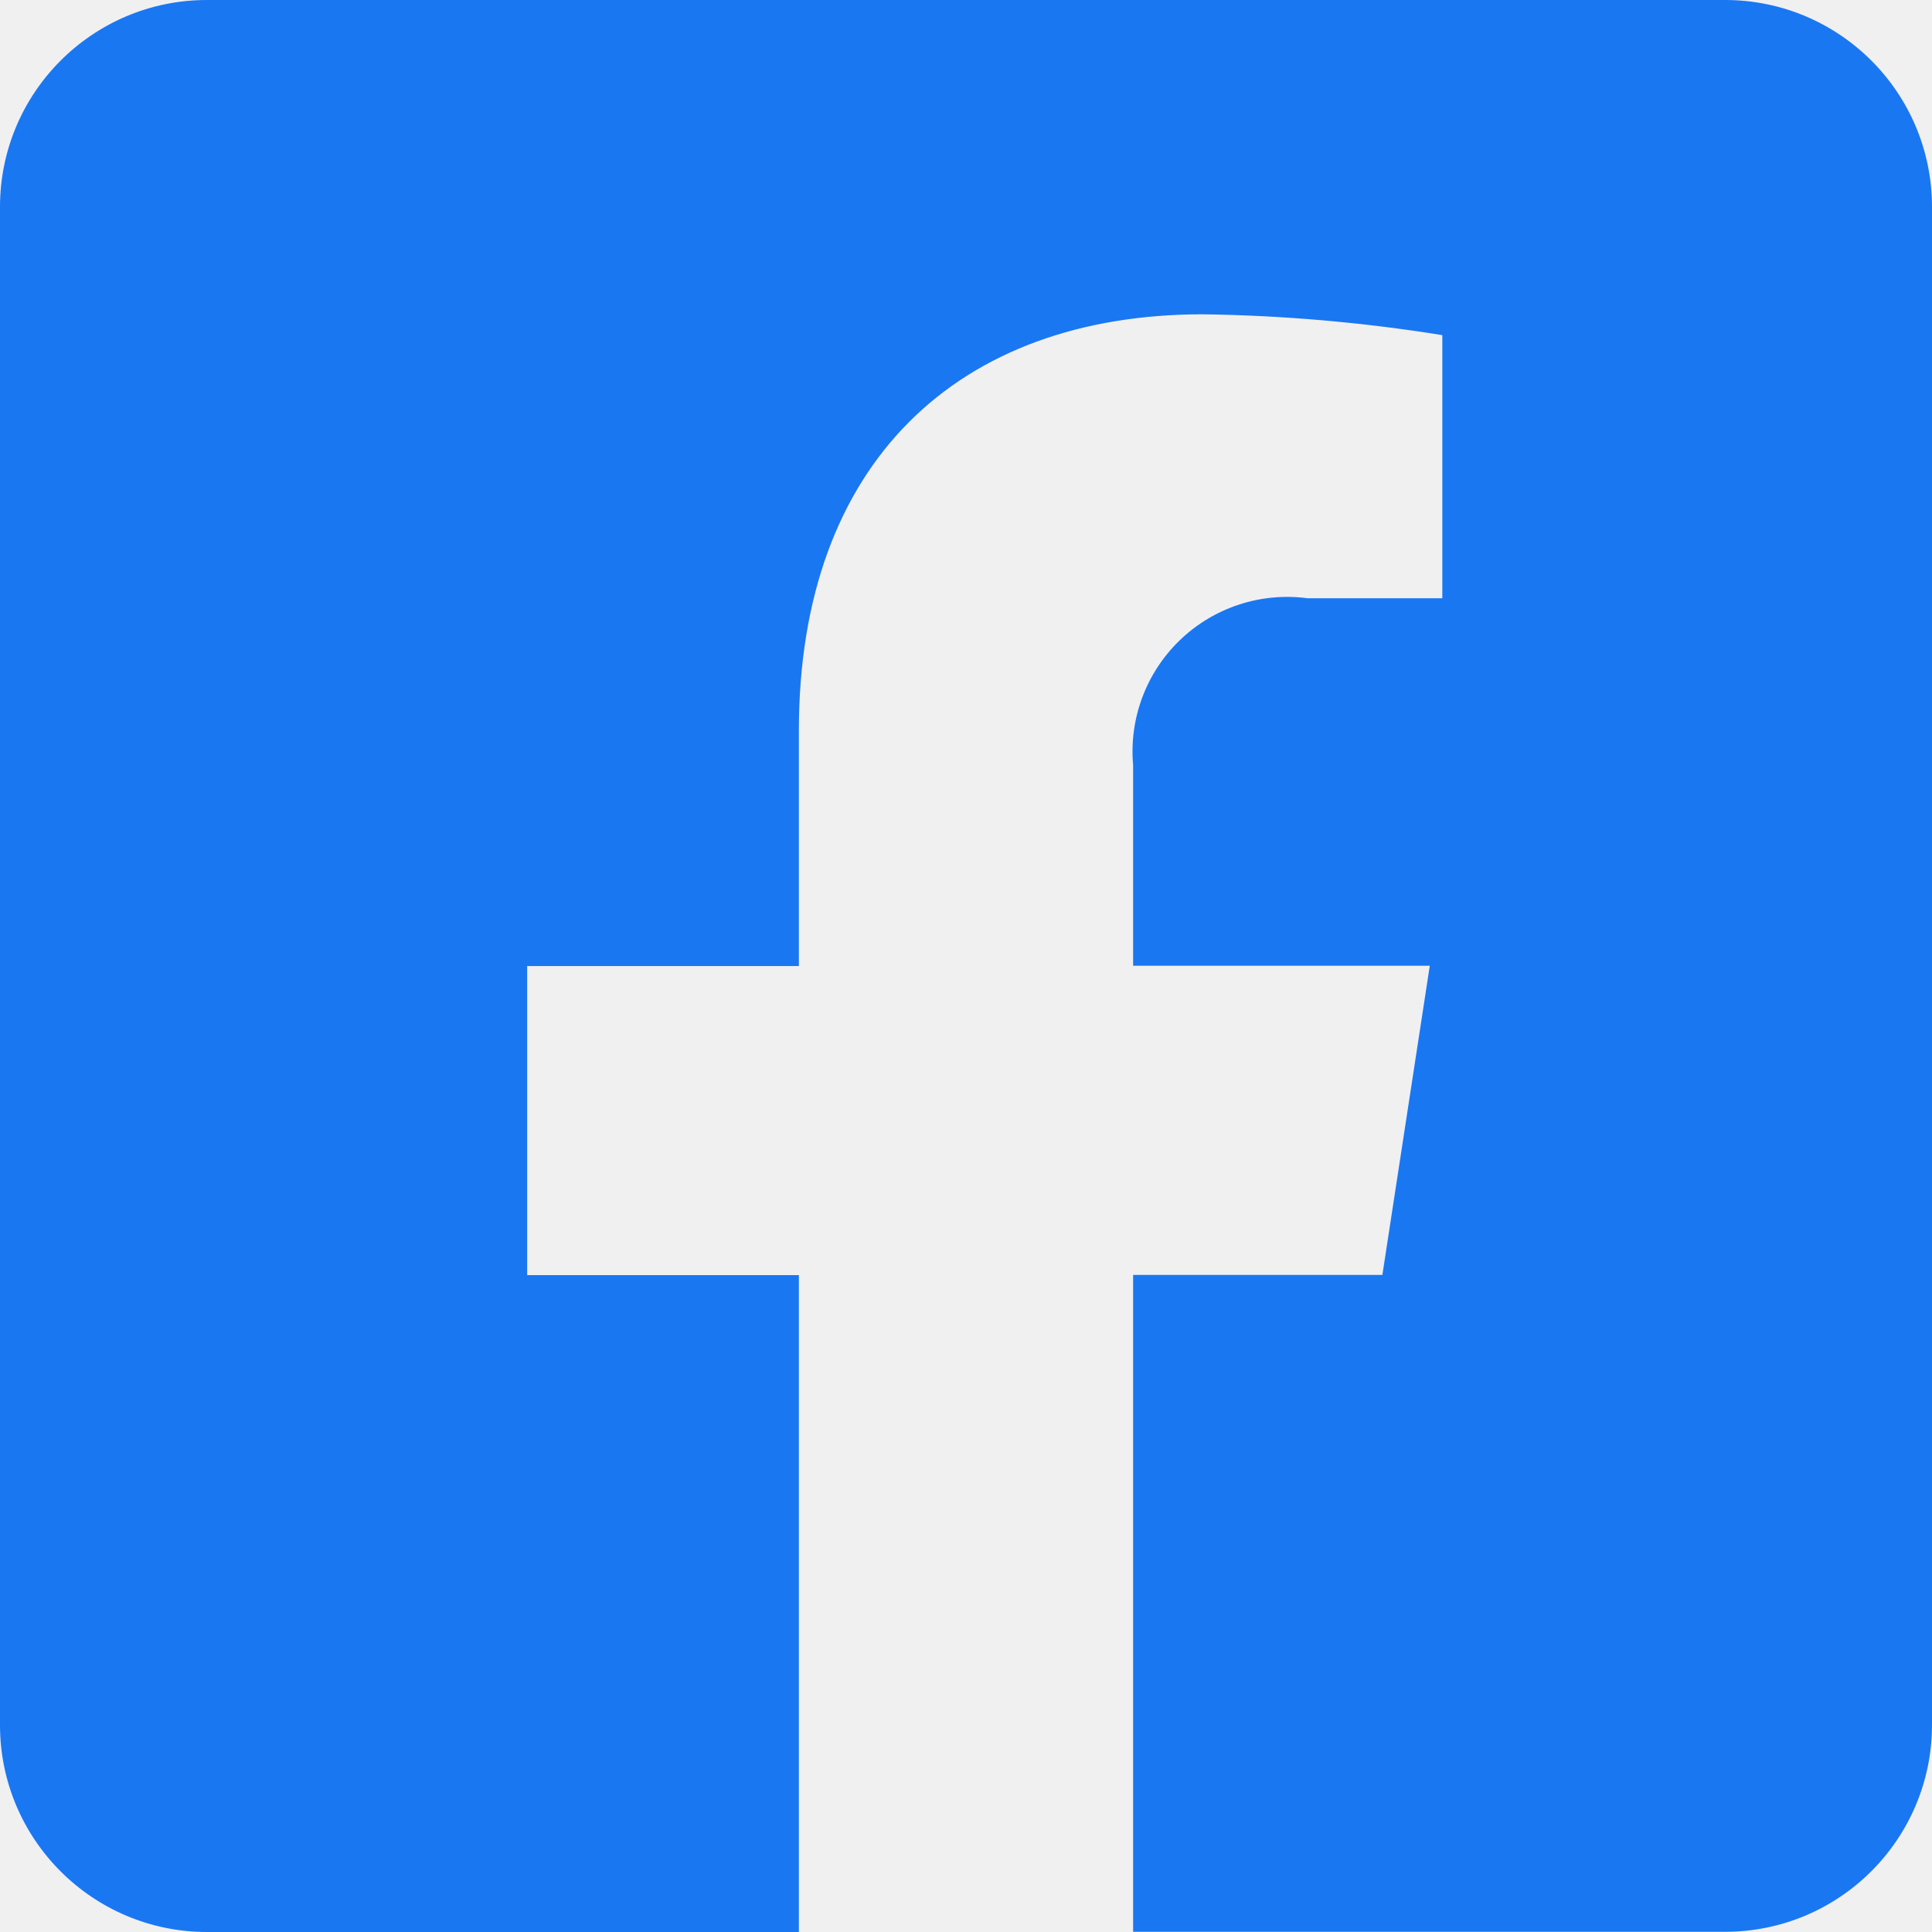
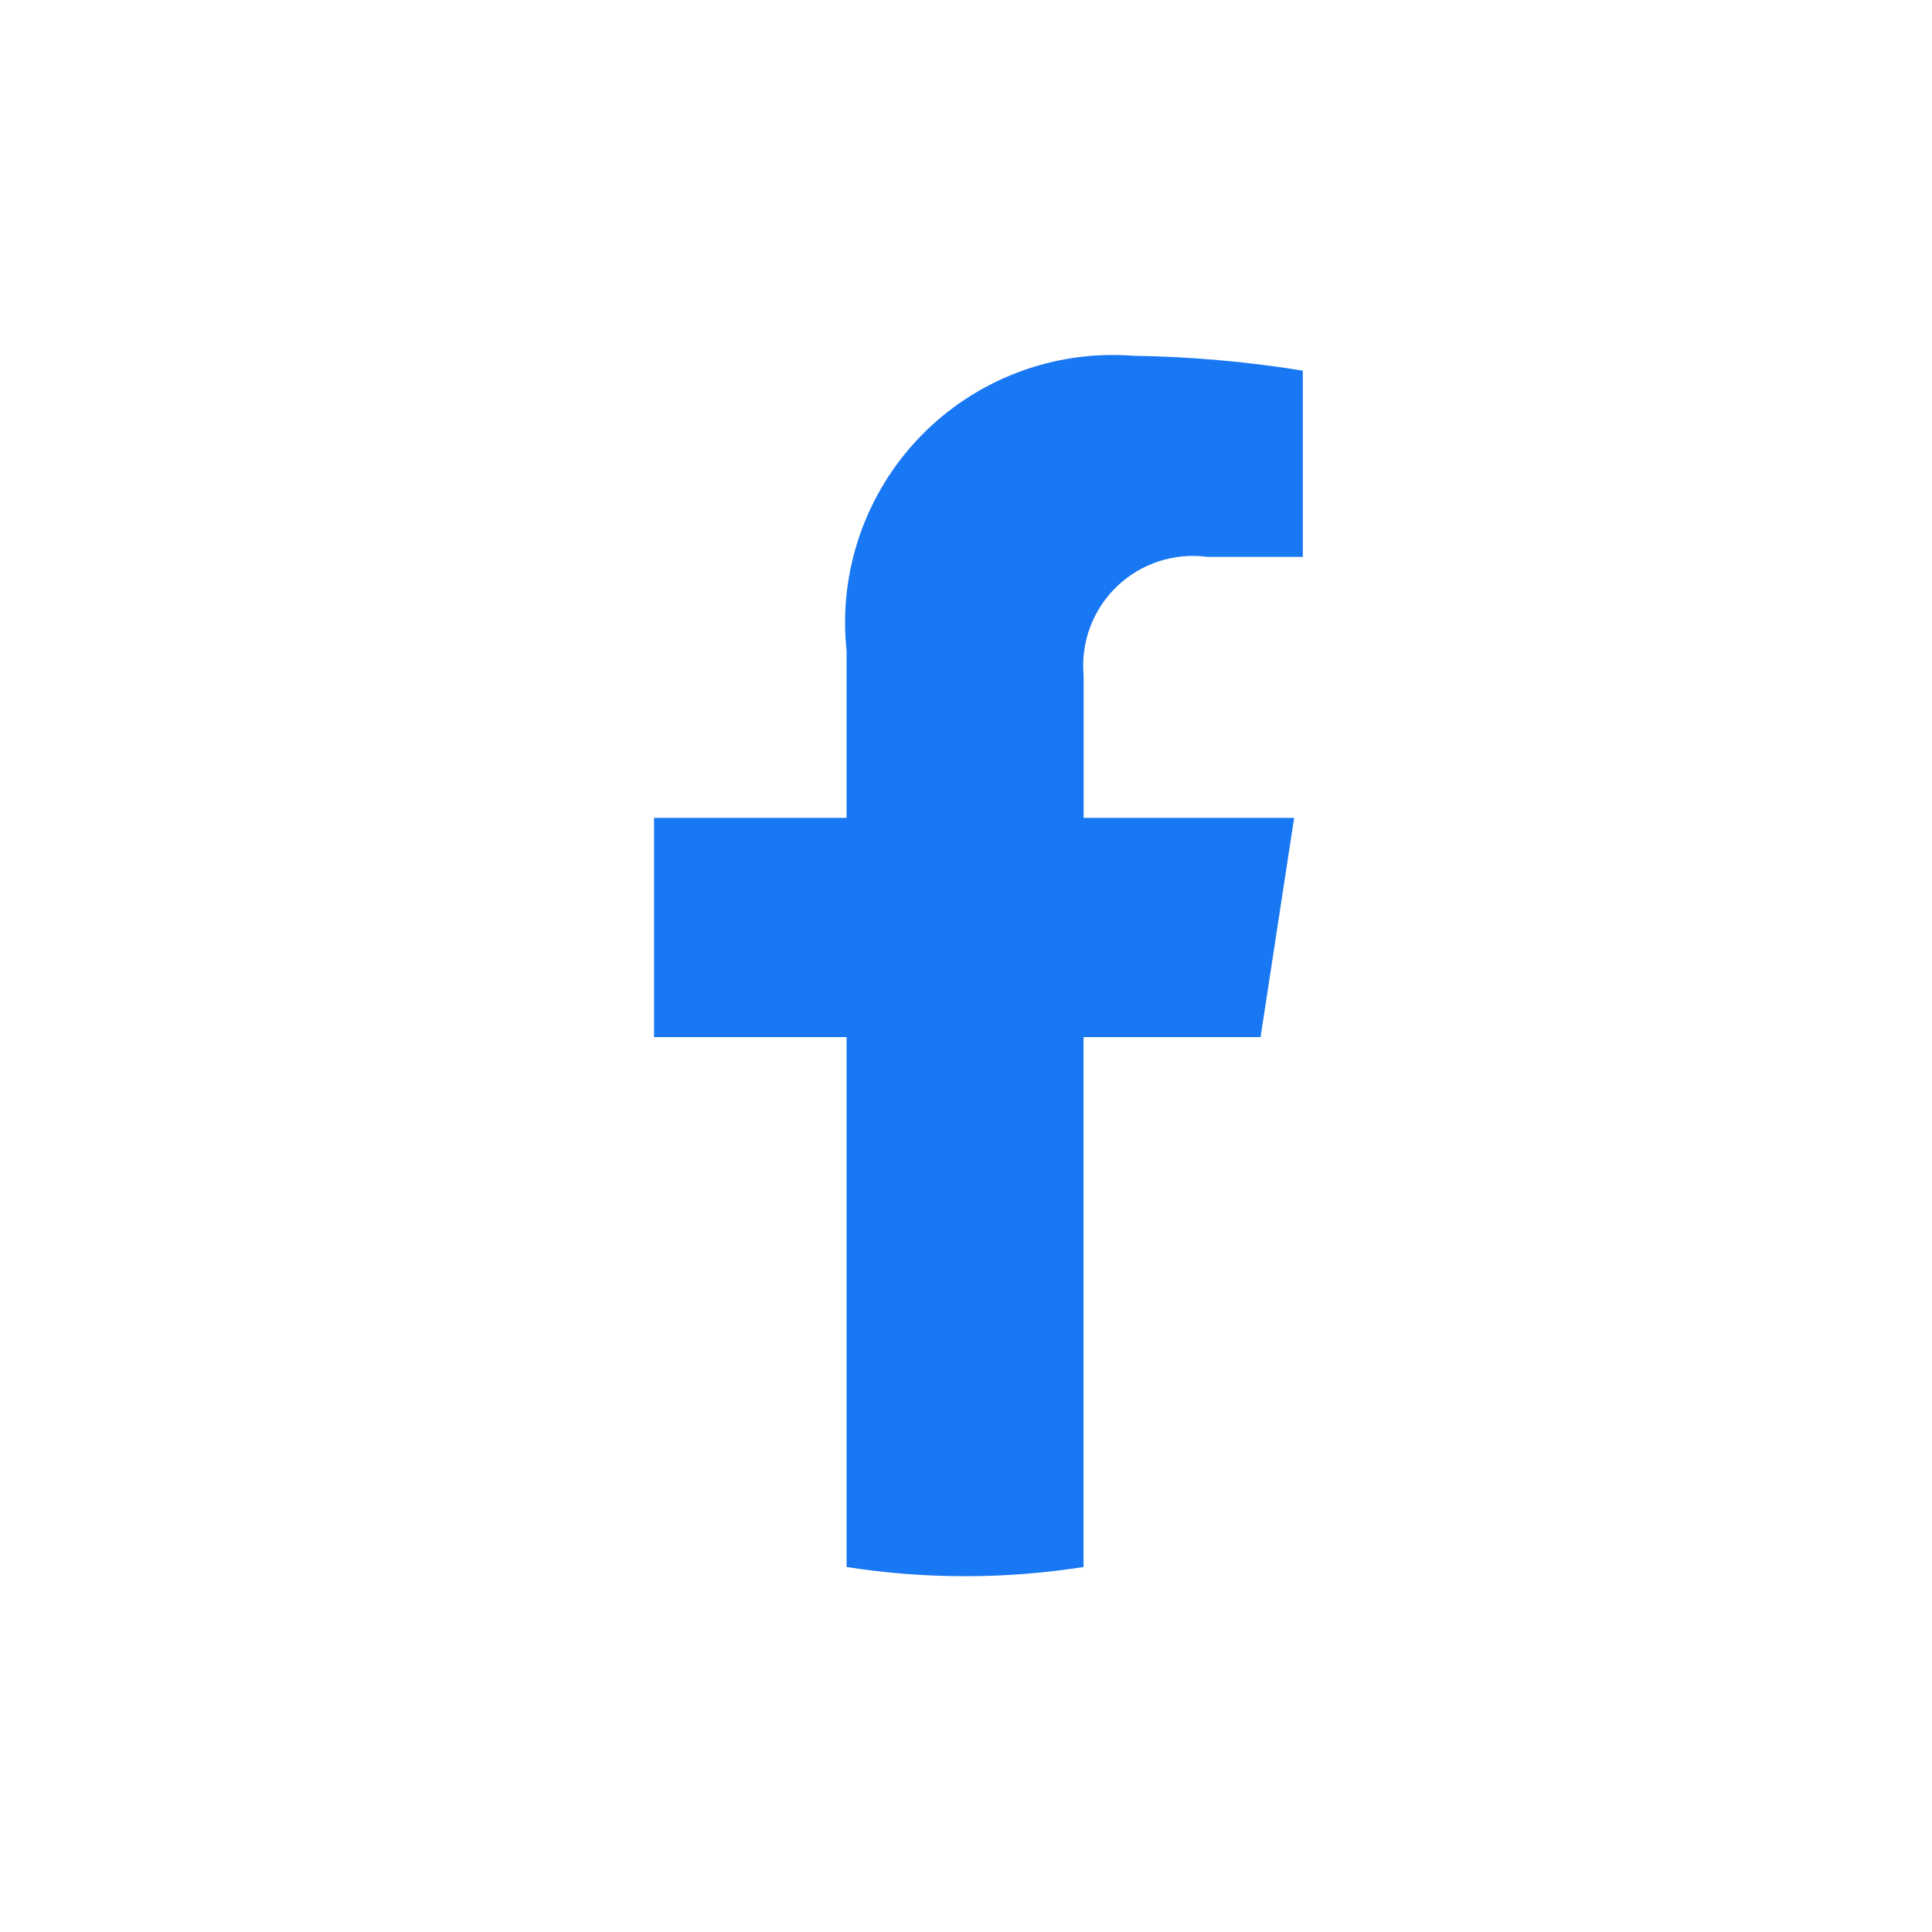
- <svg xmlns="http://www.w3.org/2000/svg" width="19.277" height="19.277" viewBox="0 0 19.277 19.277">
-   <path id="Icon_awesome-facebook-square" data-name="Icon awesome-facebook-square" d="M17.212,2.25H2.065A2.065,2.065,0,0,0,0,4.315V19.462a2.065,2.065,0,0,0,2.065,2.065H7.971V14.973H5.26V11.889H7.971V9.538c0-2.674,1.592-4.152,4.031-4.152a16.423,16.423,0,0,1,2.389.208V8.219H13.045a1.543,1.543,0,0,0-1.739,1.667v2h2.96l-.473,3.085H11.306v6.554h5.906a2.065,2.065,0,0,0,2.065-2.065V4.315A2.065,2.065,0,0,0,17.212,2.25Z" transform="translate(0 -2.25)" fill="#1a77f2" />
+ <svg xmlns="http://www.w3.org/2000/svg" width="26" height="26" viewBox="0 0 26 26">
+   <g id="Group_2516" data-name="Group 2516" transform="translate(-277 -1576)">
+     <rect id="Rectangle_3571" data-name="Rectangle 3571" width="26" height="26" transform="translate(277 1576)" fill="#fff" />
+     <path id="_5296500_fb_social_media_facebook_facebook_logo_social_network_icon" data-name="5296500_fb_social media_facebook_facebook logo_social network_icon" d="M128.081,9.169l.452-2.95H125.7V4.3a1.475,1.475,0,0,1,1.663-1.594h1.287V.2a15.694,15.694,0,0,0-2.285-.2,3.6,3.6,0,0,0-3.855,3.971V6.219h-2.591v2.95h2.591V16.3a10.316,10.316,0,0,0,3.189,0V9.169Z" transform="translate(165.883 1580.788)" fill="#1877f2" />
+   </g>
</svg>
